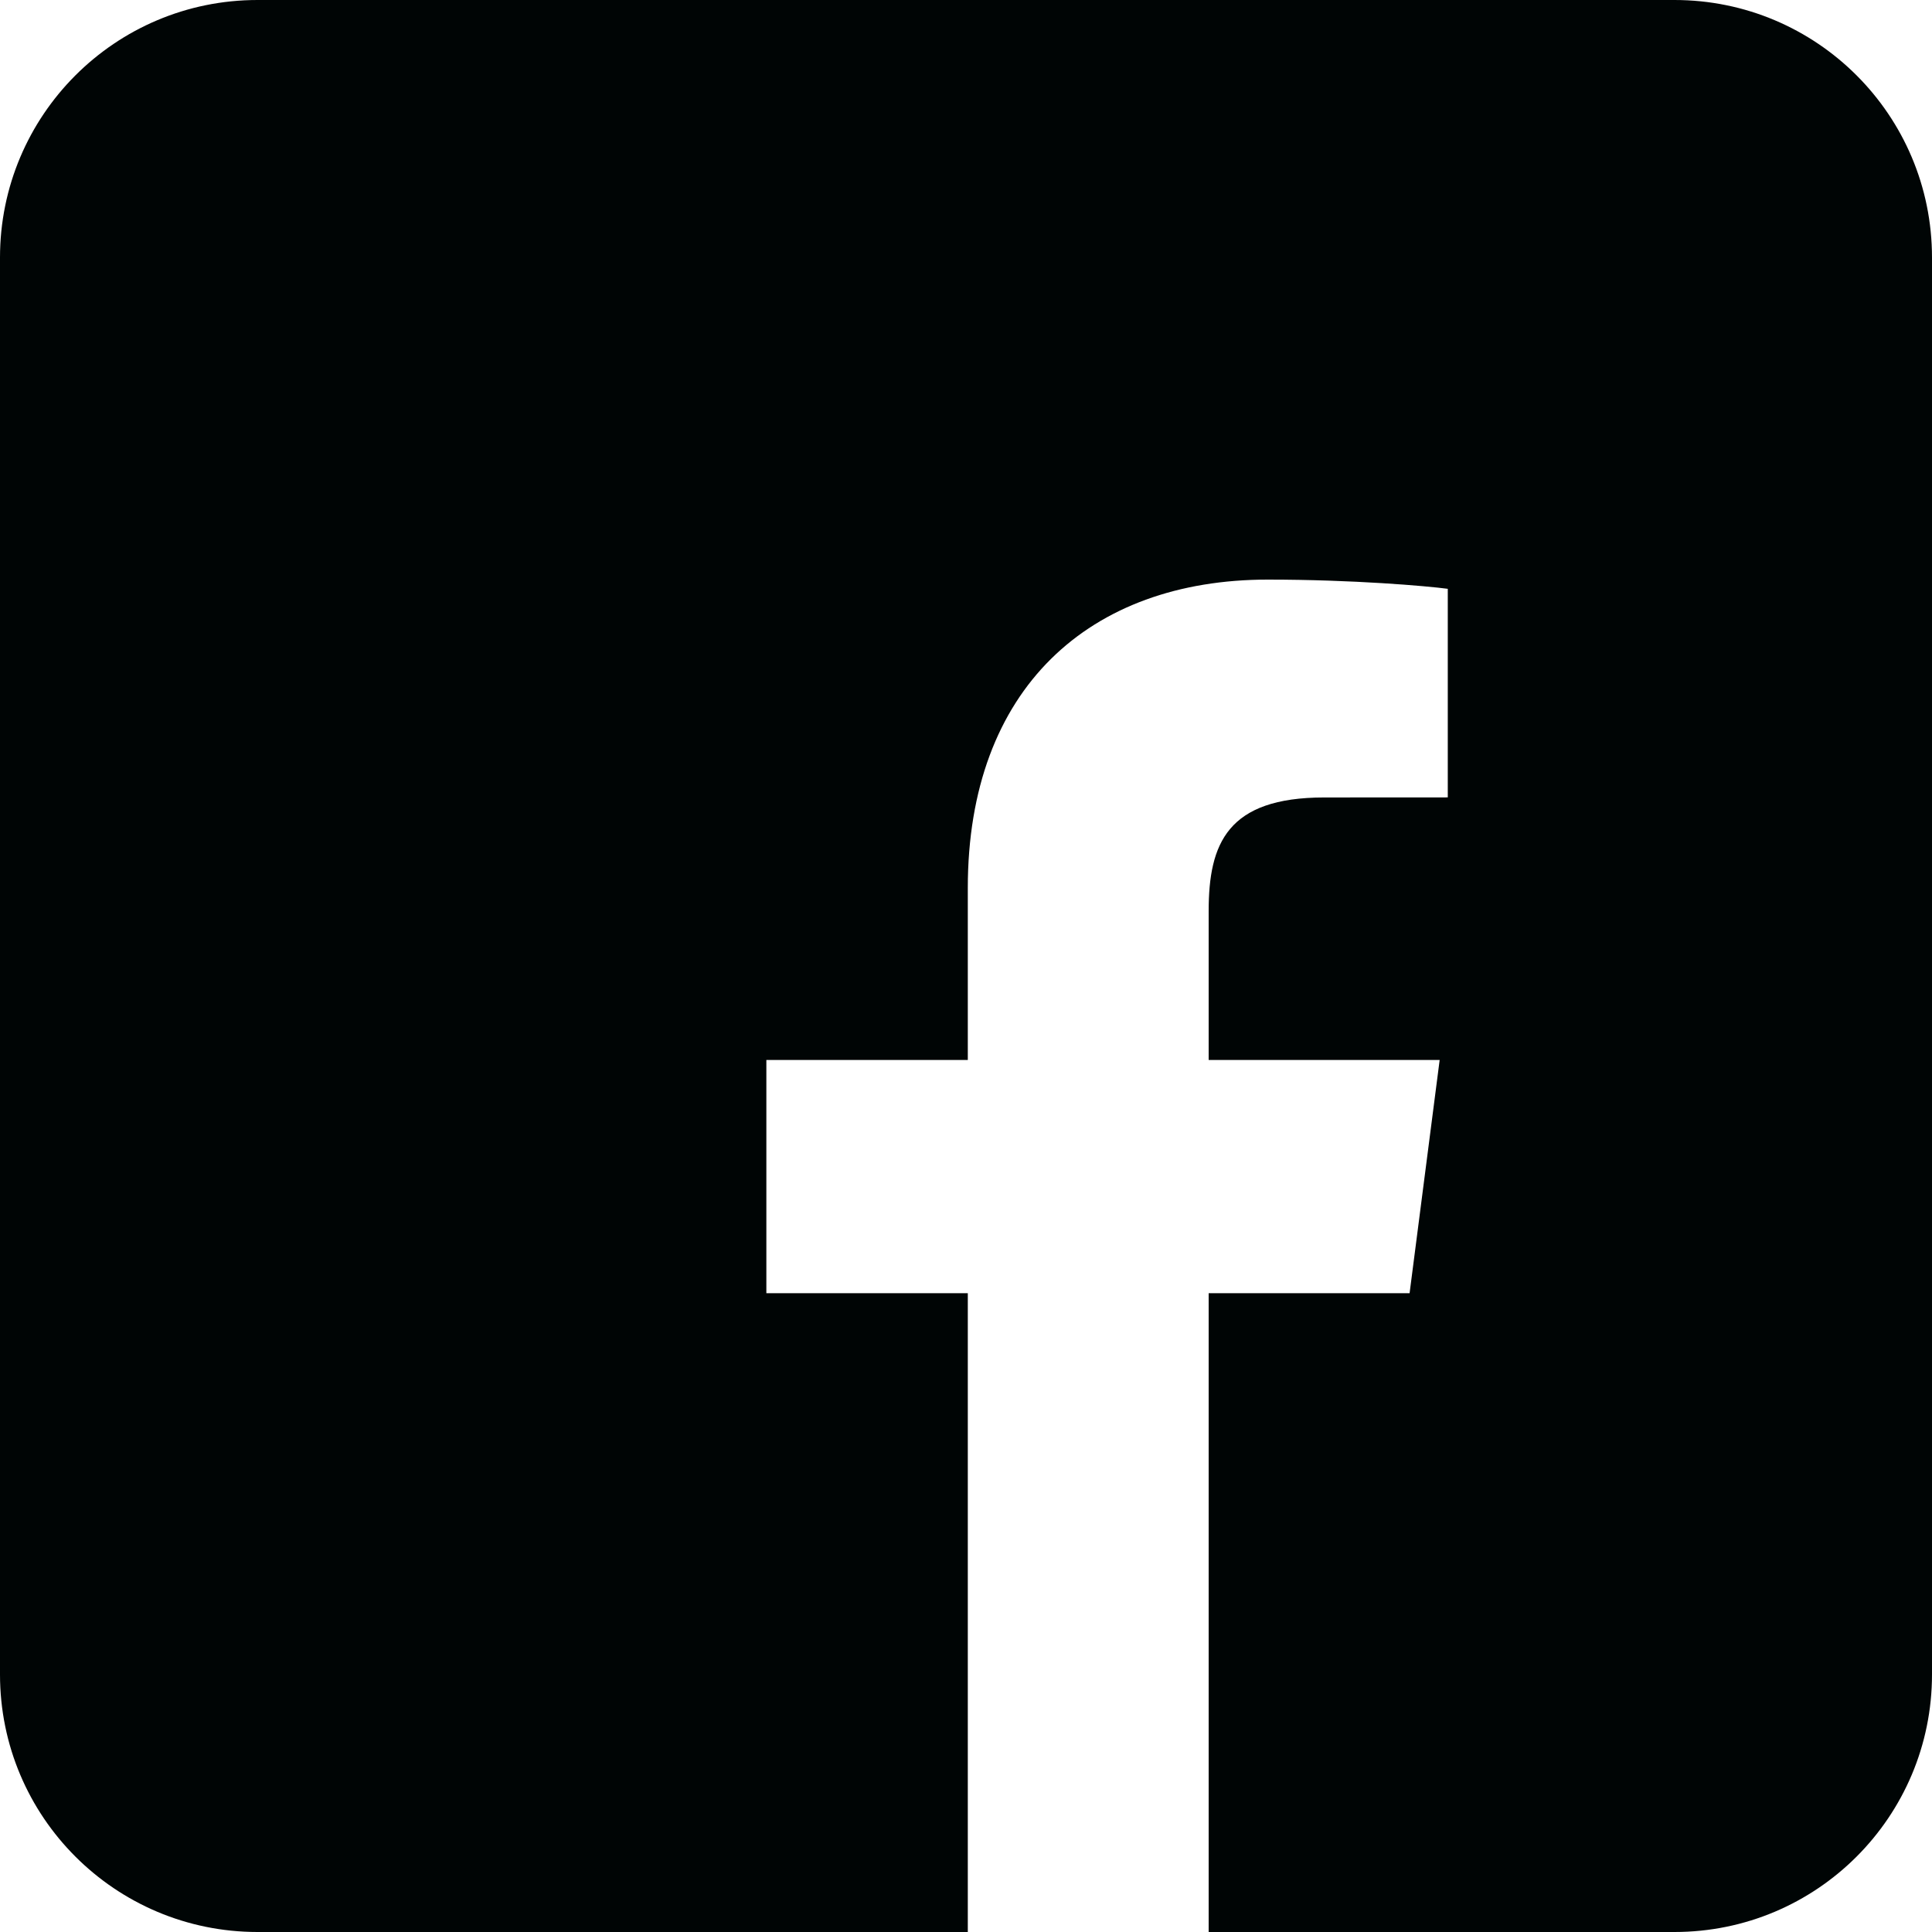
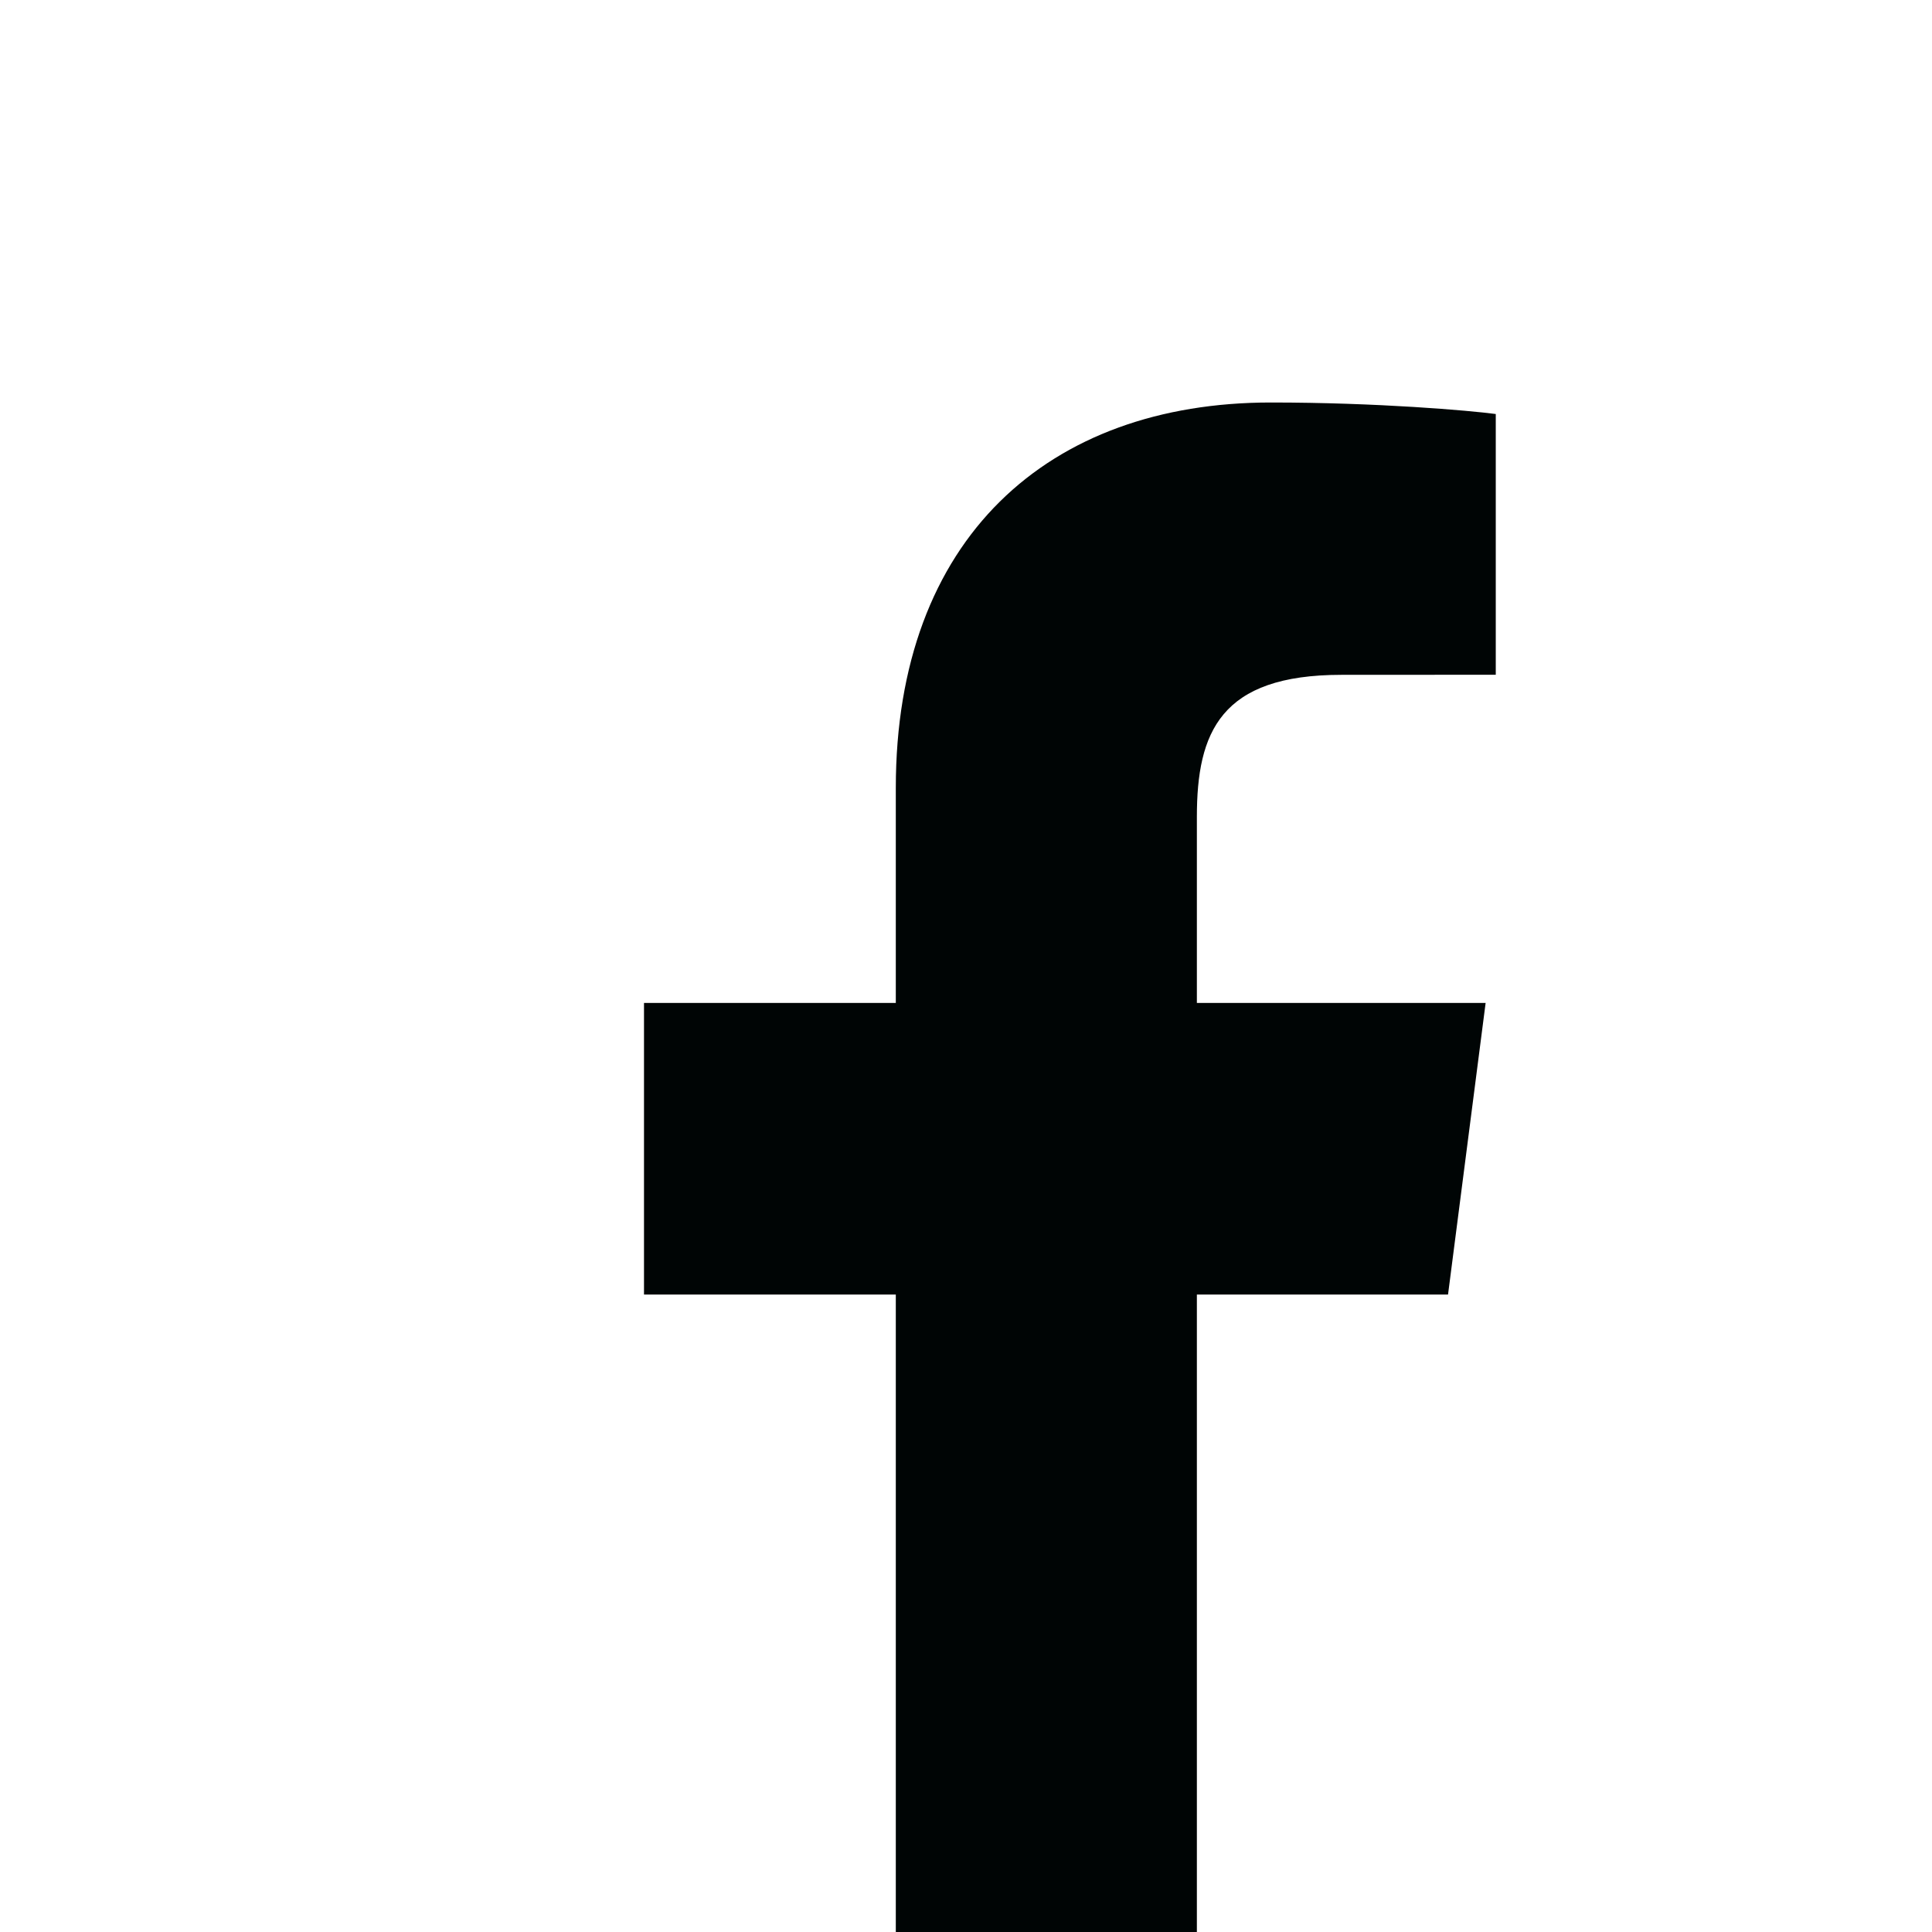
- <svg xmlns="http://www.w3.org/2000/svg" width="30px" height="30px" viewBox="0 0 30 30" version="1.1">
+ <svg xmlns="http://www.w3.org/2000/svg" width="24px" height="24px" viewBox="0 0 24 24" version="1.1">
  <defs />
-   <g id="Icons" stroke="none" stroke-width="1" fill="none" fill-rule="evenodd">
+   <g id="Symbols" stroke="none" stroke-width="1" fill="none" fill-rule="evenodd">
    <g id="facebook" fill="#000505">
-       <path d="M26.001,30 C28.213,30 30,28.209 30,26.001 L30,3.999 C30,1.787 28.209,0 26.001,0 L3.999,0 C1.787,0 0,1.791 0,3.999 L0,26.001 C0,28.213 1.791,30 3.999,30 L15.028,30 L15.028,20.081 L11.9,20.081 L11.9,16.459 L15.028,16.459 L15.028,13.788 C15.028,10.688 16.921,9 19.686,9 C21.011,9 22.149,9.099 22.481,9.143 L22.481,12.382 L20.563,12.383 C19.059,12.383 18.768,13.098 18.768,14.147 L18.768,16.459 L22.355,16.459 L21.888,20.081 L18.768,20.081 L18.768,30 L26.001,30 Z" id="Combined-Shape" />
+       <path d="M11.128,24 L11.128,16.081 L8,16.081 L8,12.459 L11.128,12.459 L11.128,9.788 C11.128,6.688 13.021,5 15.786,5 C17.111,5 18.249,5.099 18.581,5.143 L18.581,8.382 L16.663,8.383 C15.159,8.383 14.868,9.098 14.868,10.147 L14.868,12.459 L18.455,12.459 L17.988,16.081 L14.868,16.081 L14.868,24 L11.128,24 Z" id="Combined-Shape" />
    </g>
  </g>
</svg>
